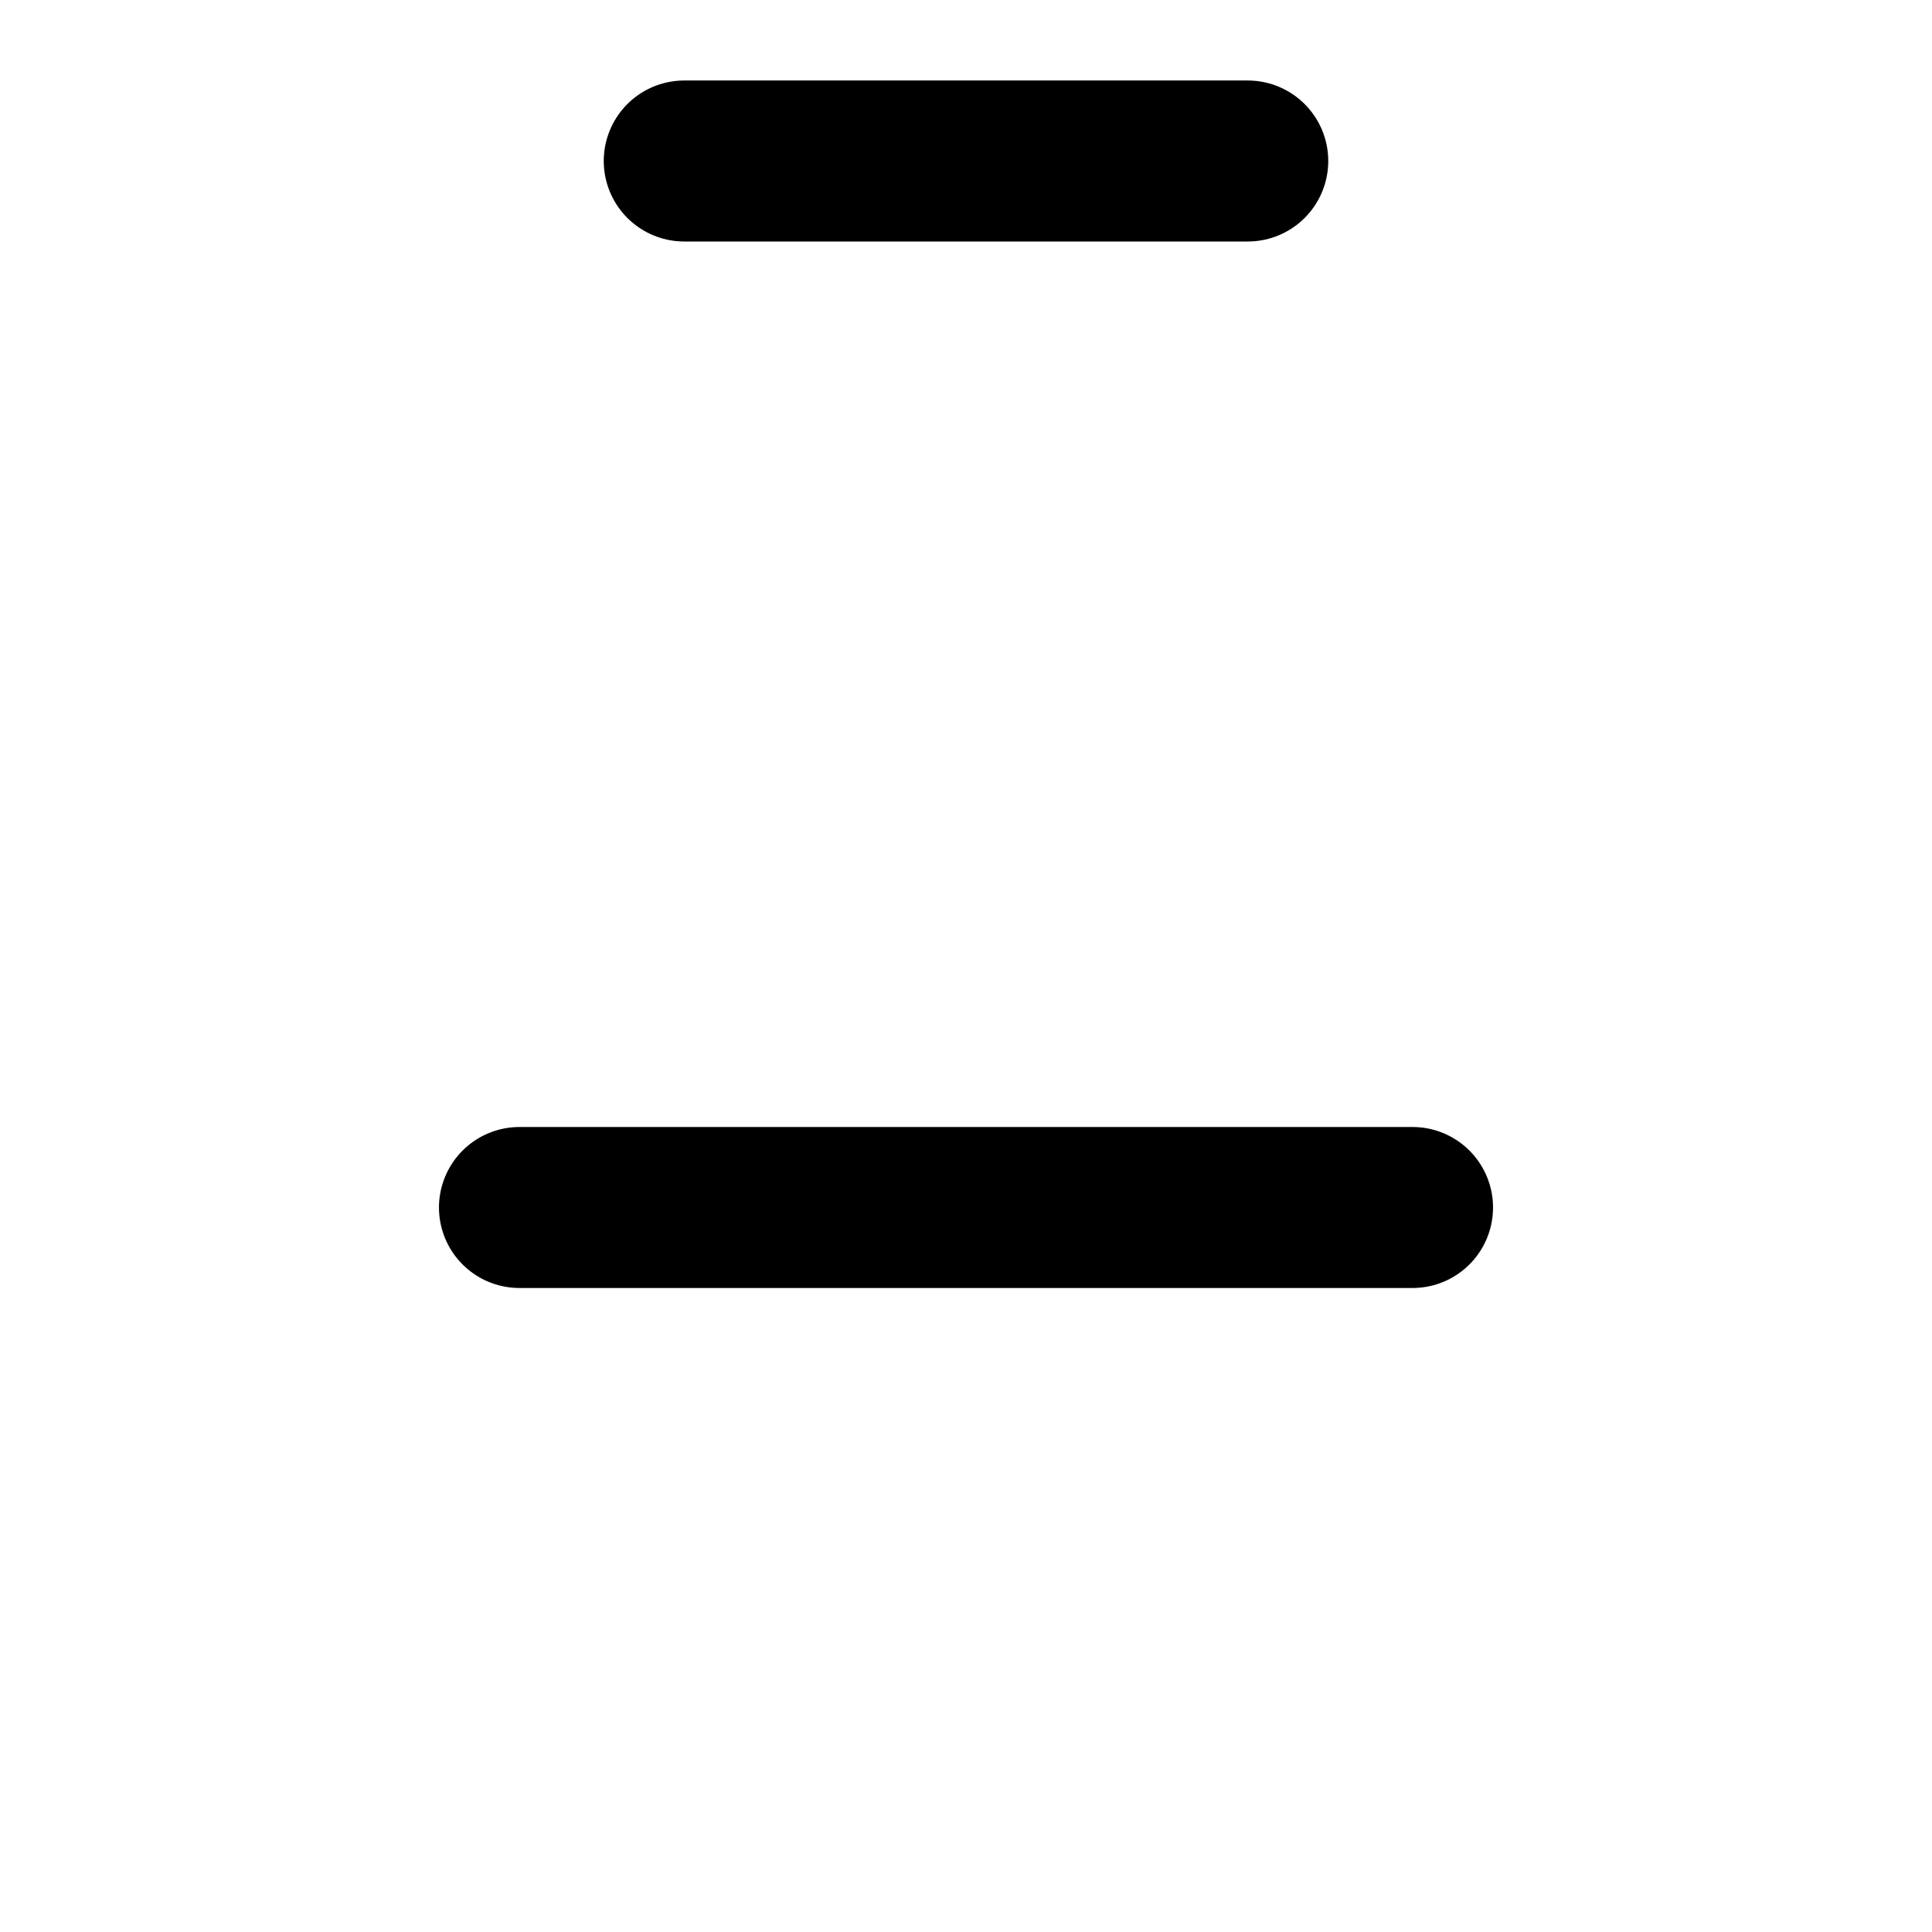
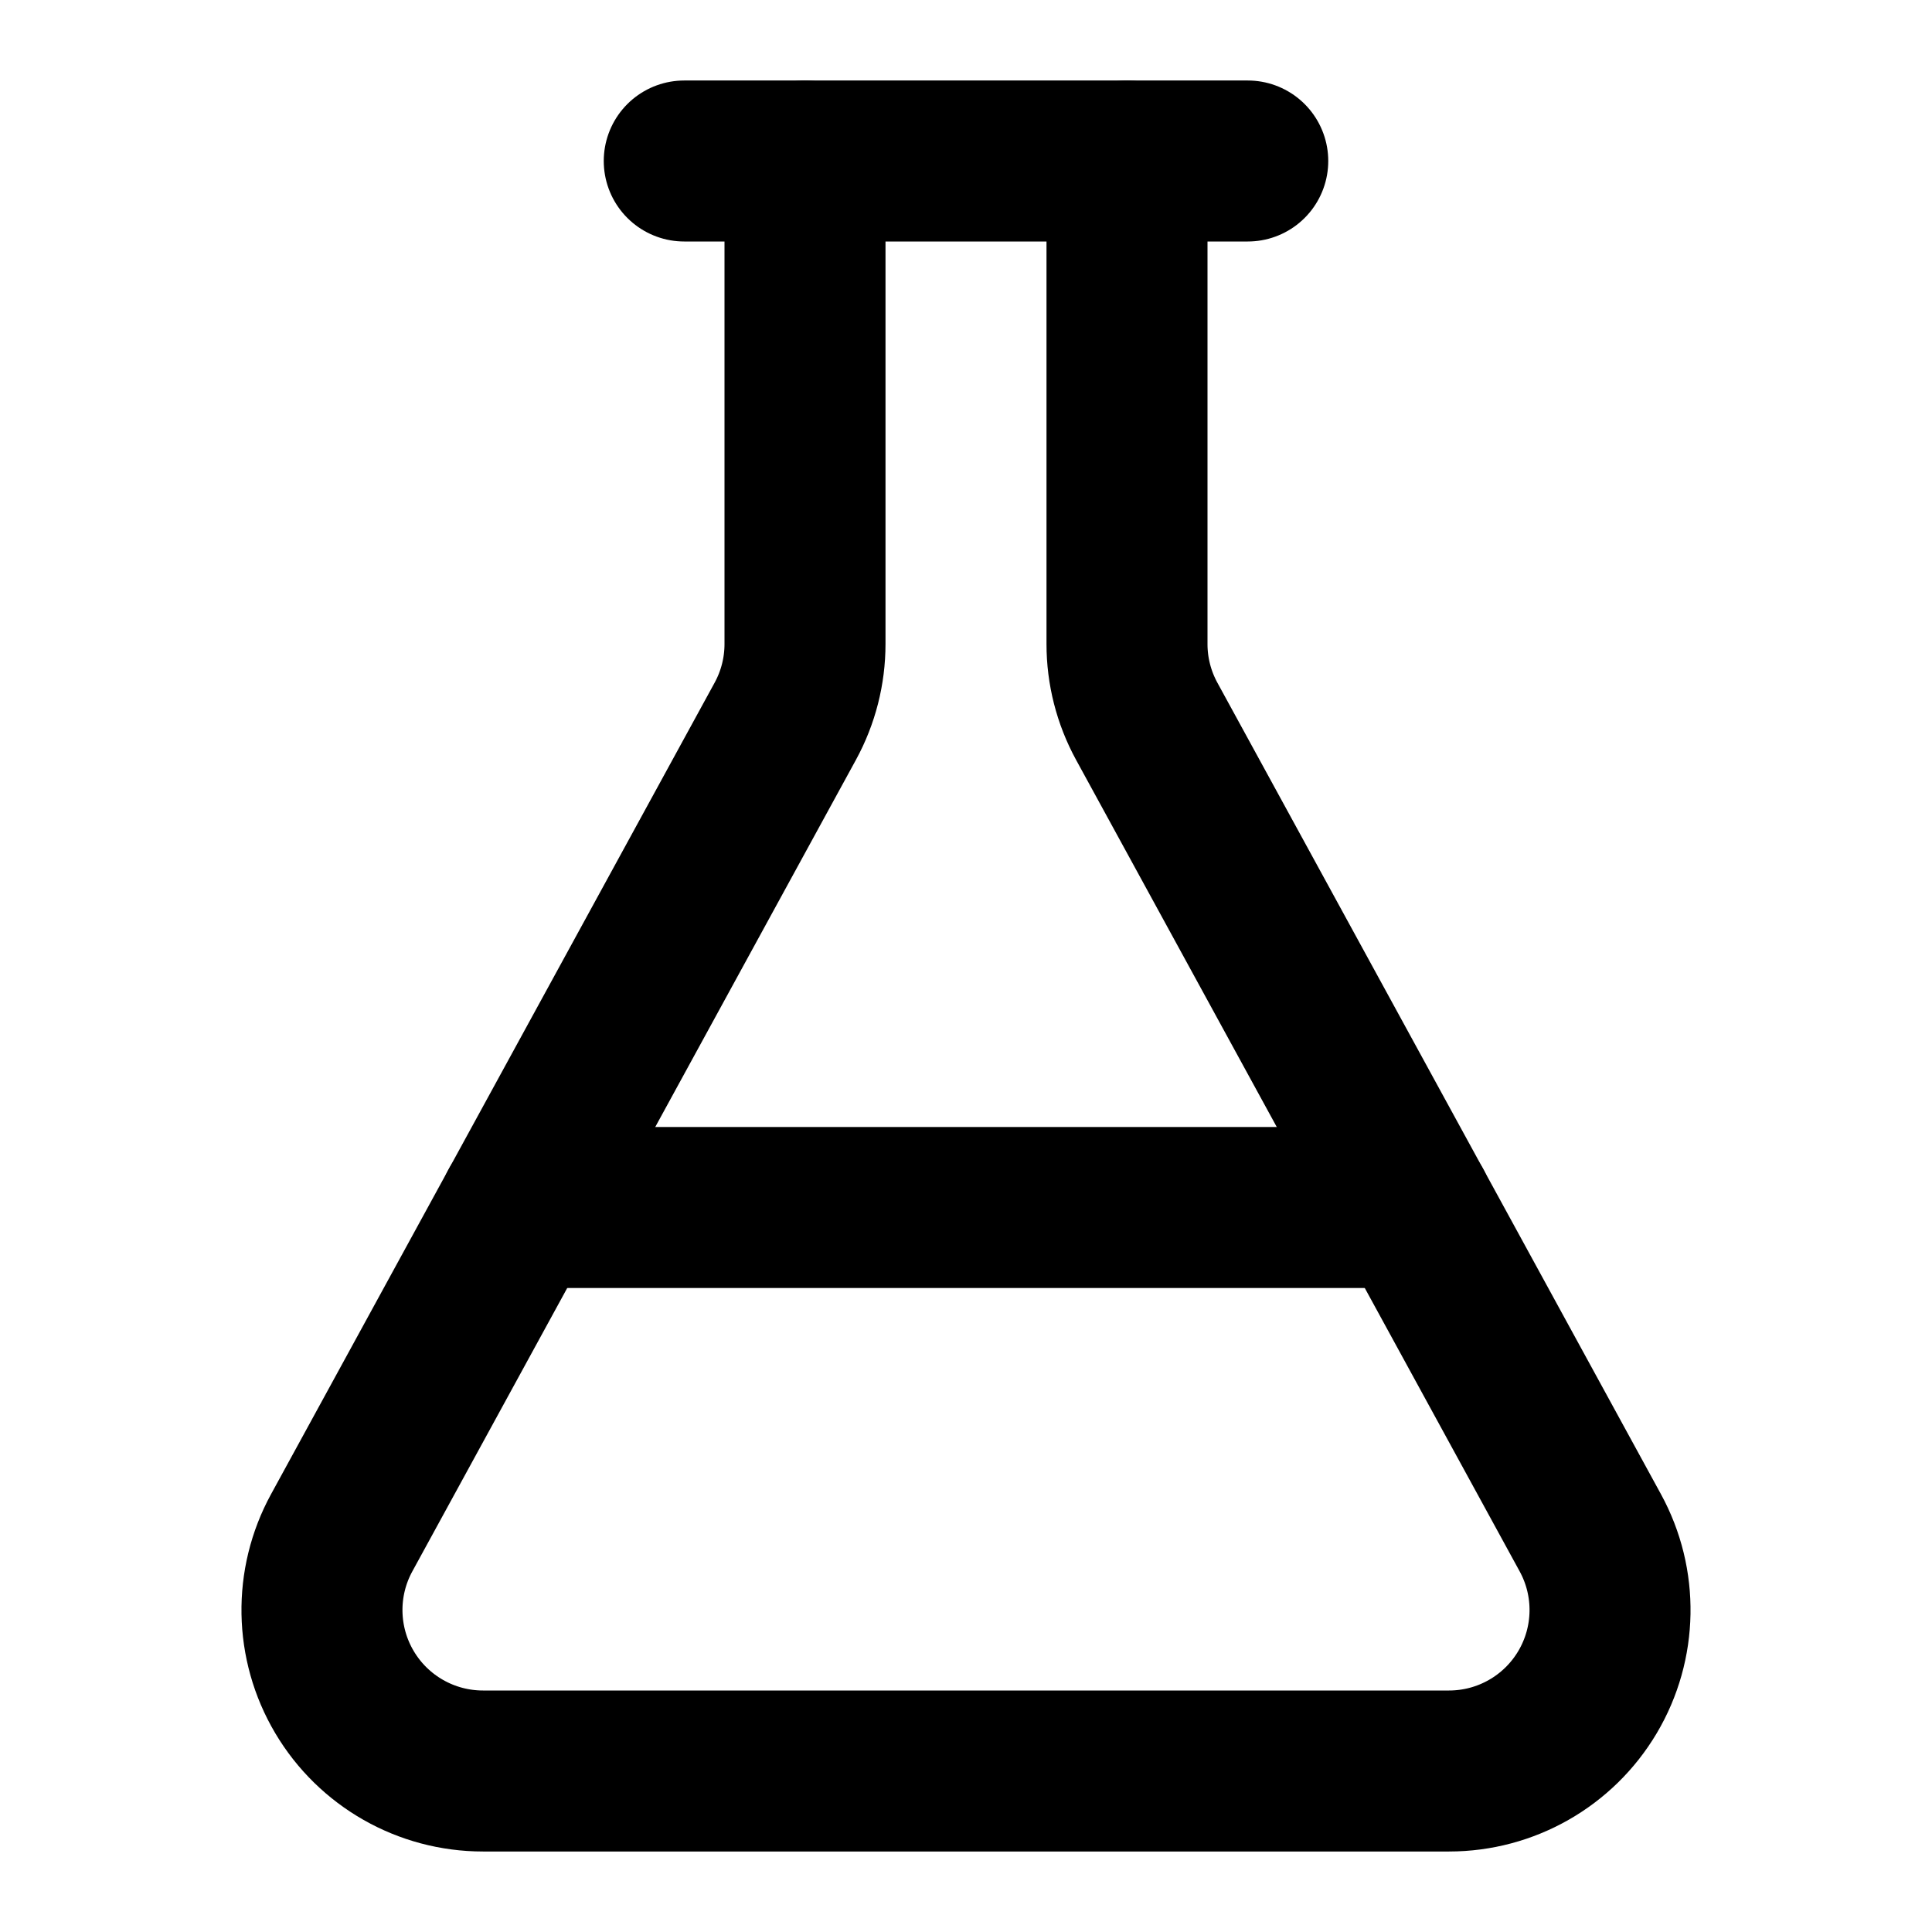
<svg xmlns="http://www.w3.org/2000/svg" viewBox="0 0 24 24" fill="none" stroke="#000" stroke-width="2" stroke-linecap="round" stroke-linejoin="round">
+   <path d="M14 2v6a2 2 0 0 0 .245.96l5.51 10.08A2 2 0 0 1 18 22H6a2 2 0 0 1-1.755-2.96l5.51-10.08A2 2 0 0 0 10 8V2" />
  <path d="M6.453 15h11.094" />
  <path d="M8.5 2h7" />
</svg>
